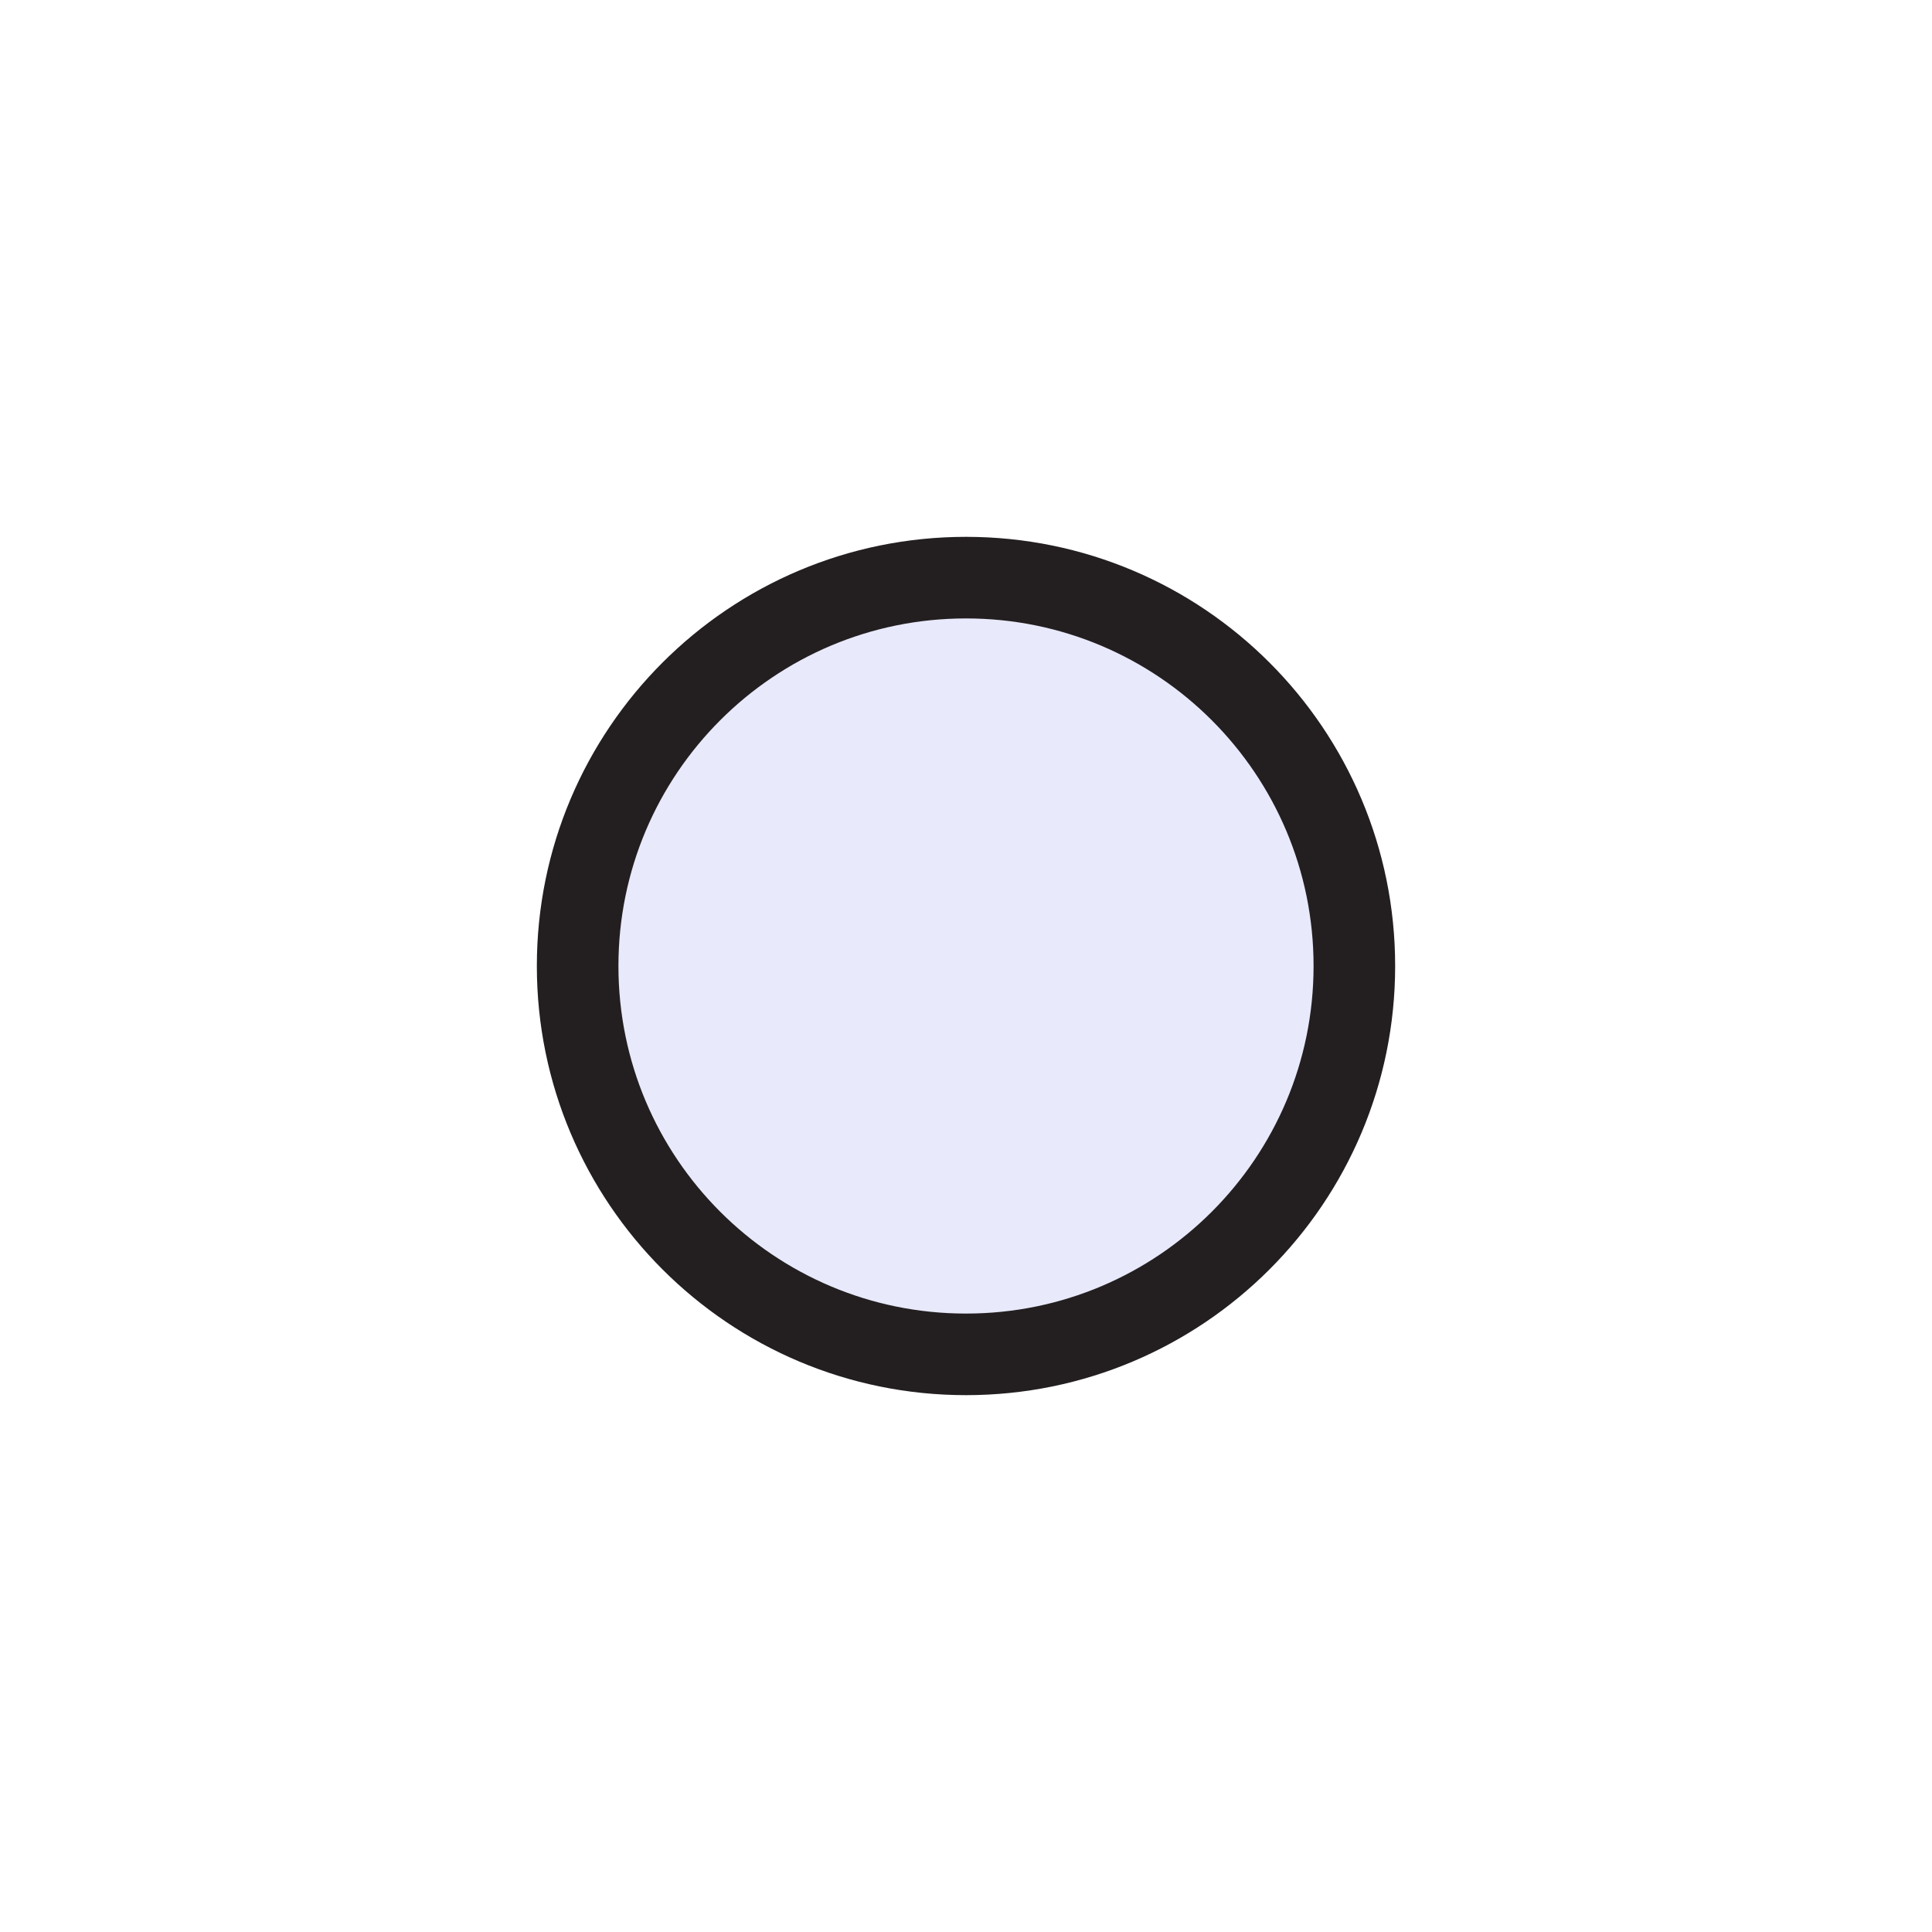
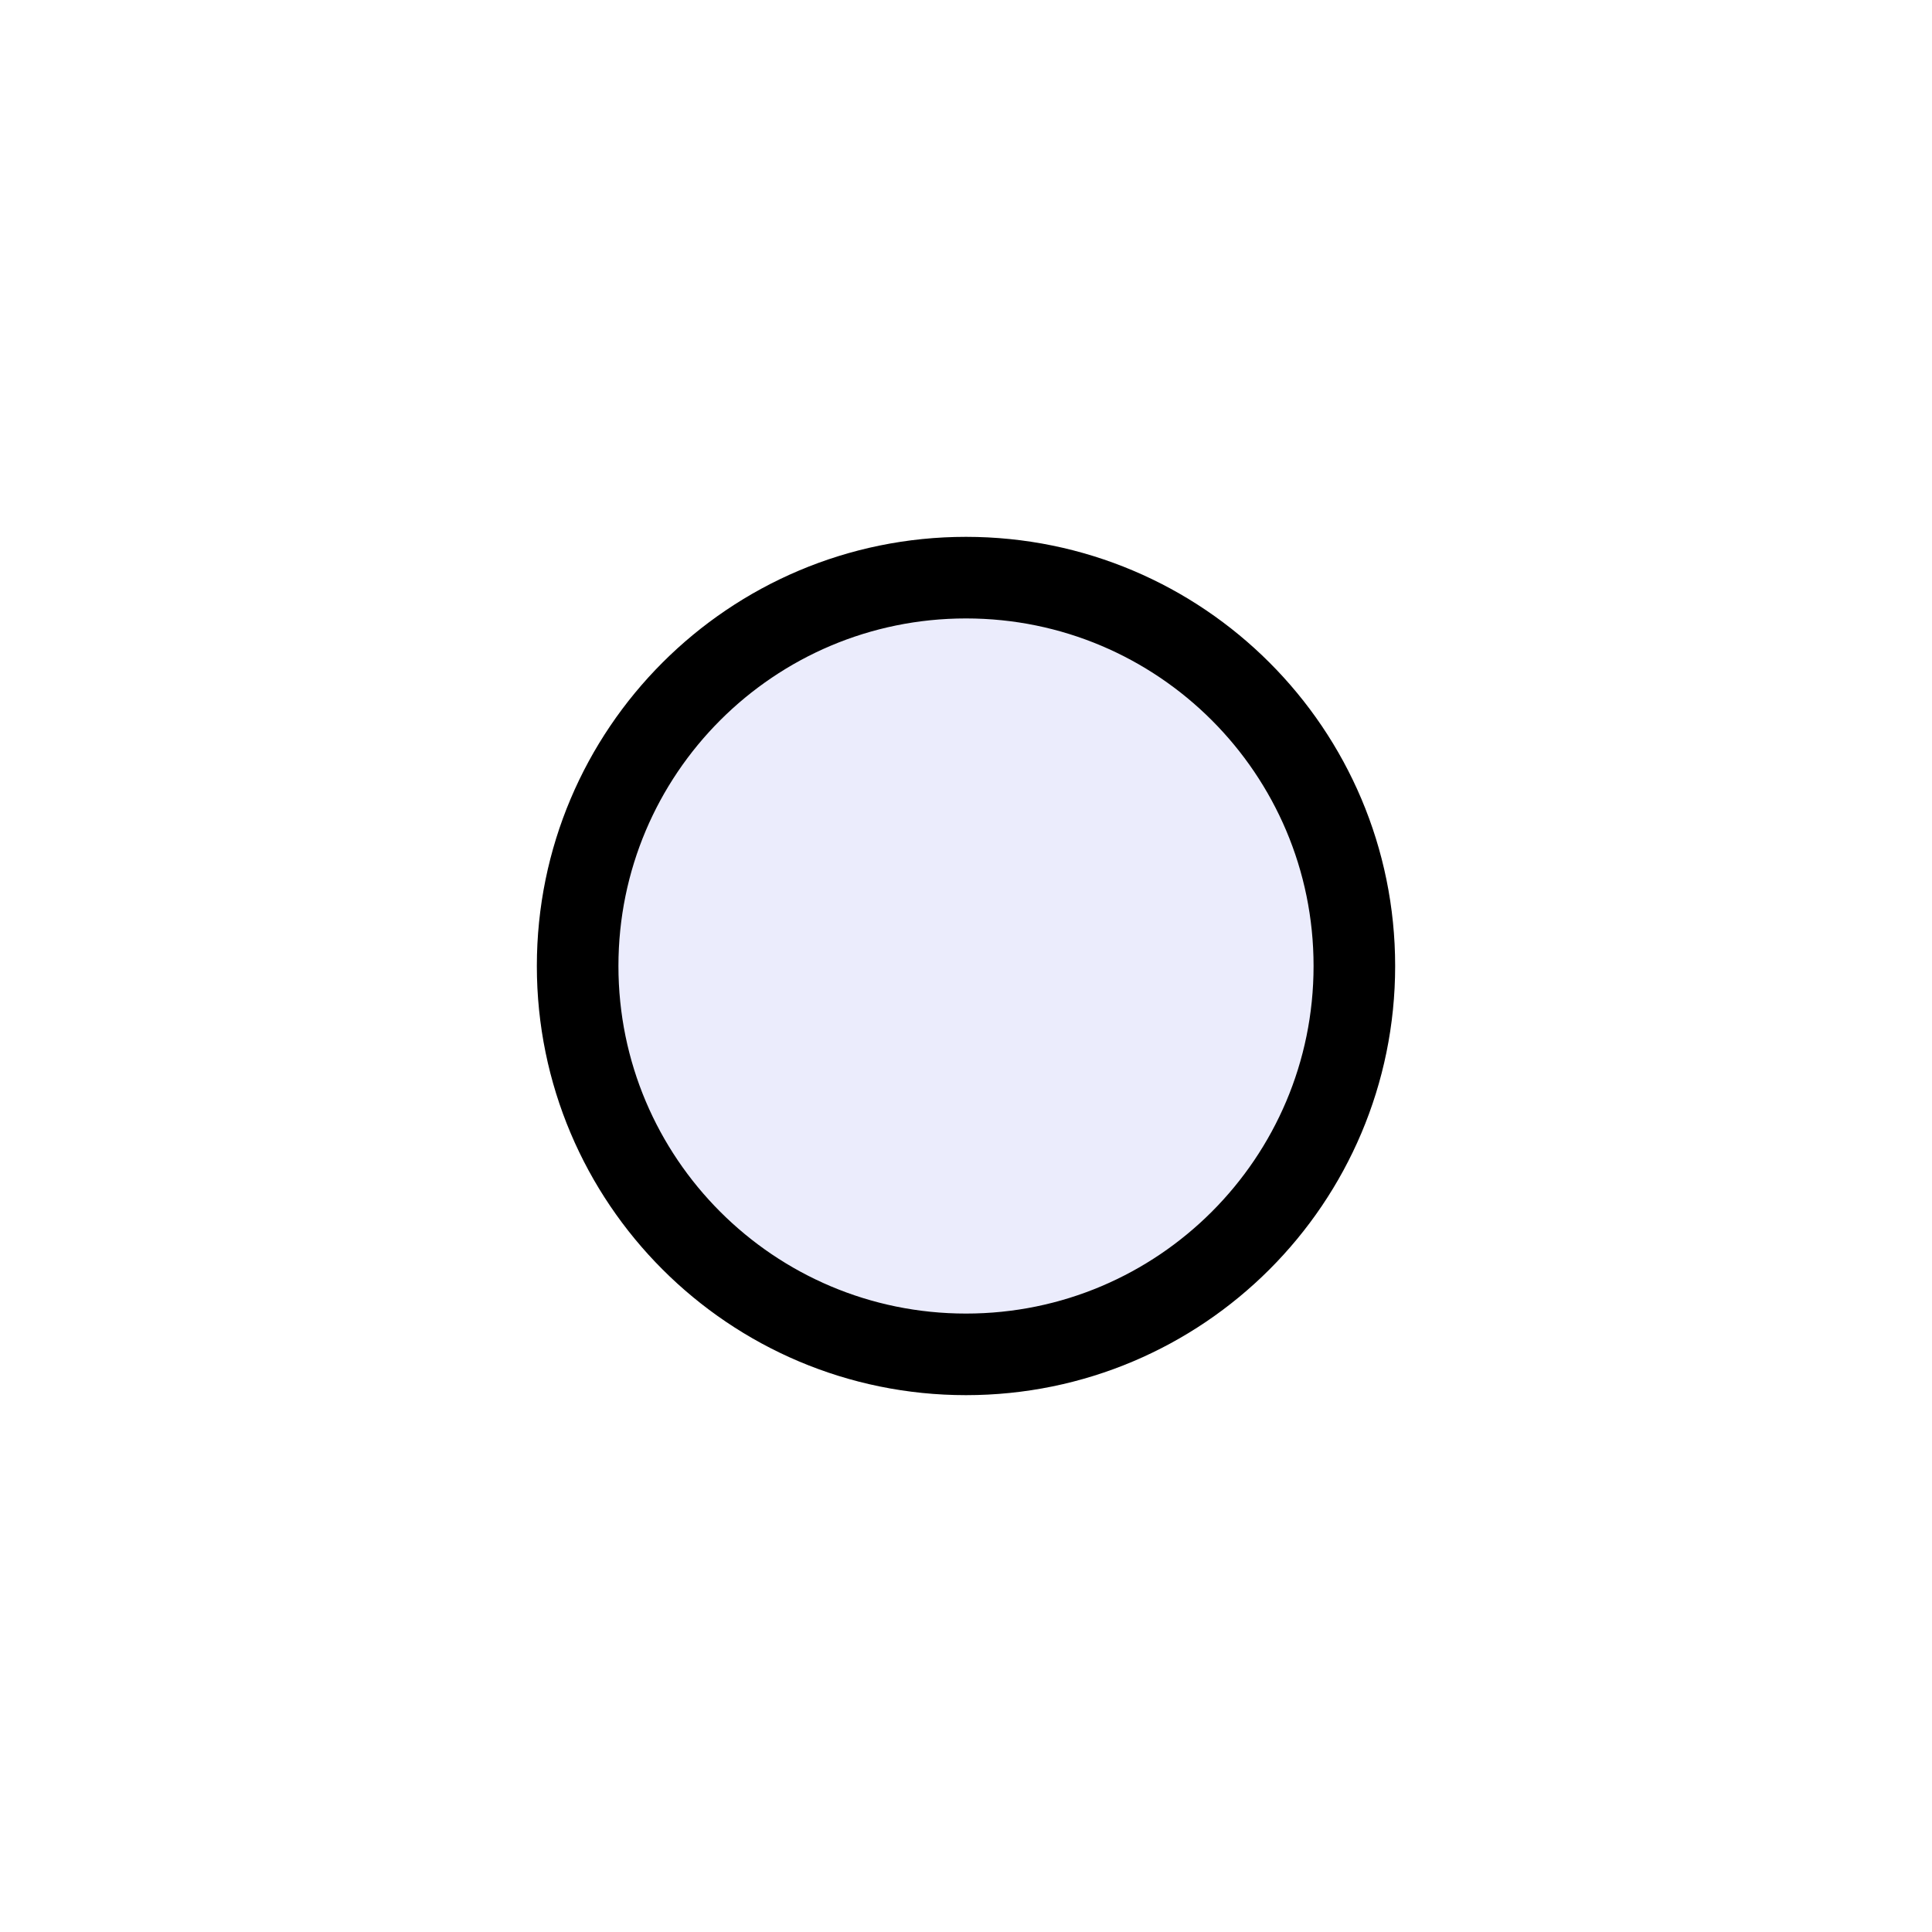
<svg xmlns="http://www.w3.org/2000/svg" id="icon-blue" viewBox="0 0 94.72 94.72" width="auto" height="100%">
  <defs>
-     <style>.cls-0{fill:#231f20;stroke-width:0}.cls-1{stroke:#231f20;stroke-miterlimit:10;stroke-linejoin:round;stroke-width:4px}.cls-2{fill:#231f20}</style>
+     <style>.cls-0{fill:#000;stroke-width:0}.cls-1{stroke:#000;stroke-miterlimit:10;stroke-linejoin:round;stroke-width:4px}.cls-2{fill:#000}</style>
  </defs>
-   <rect class="cls-0 cls-1" x="28.32" y="28.32" width="38.08" height="38.08" rx="19.04" ry="19.04" style="fill:#bbbef557" />
+   <rect class="cls-0 cls-1" x="28.32" y="28.32" width="38.08" height="38.08" rx="19.04" ry="19.04" style="fill:#bbbef54a" />
</svg>
